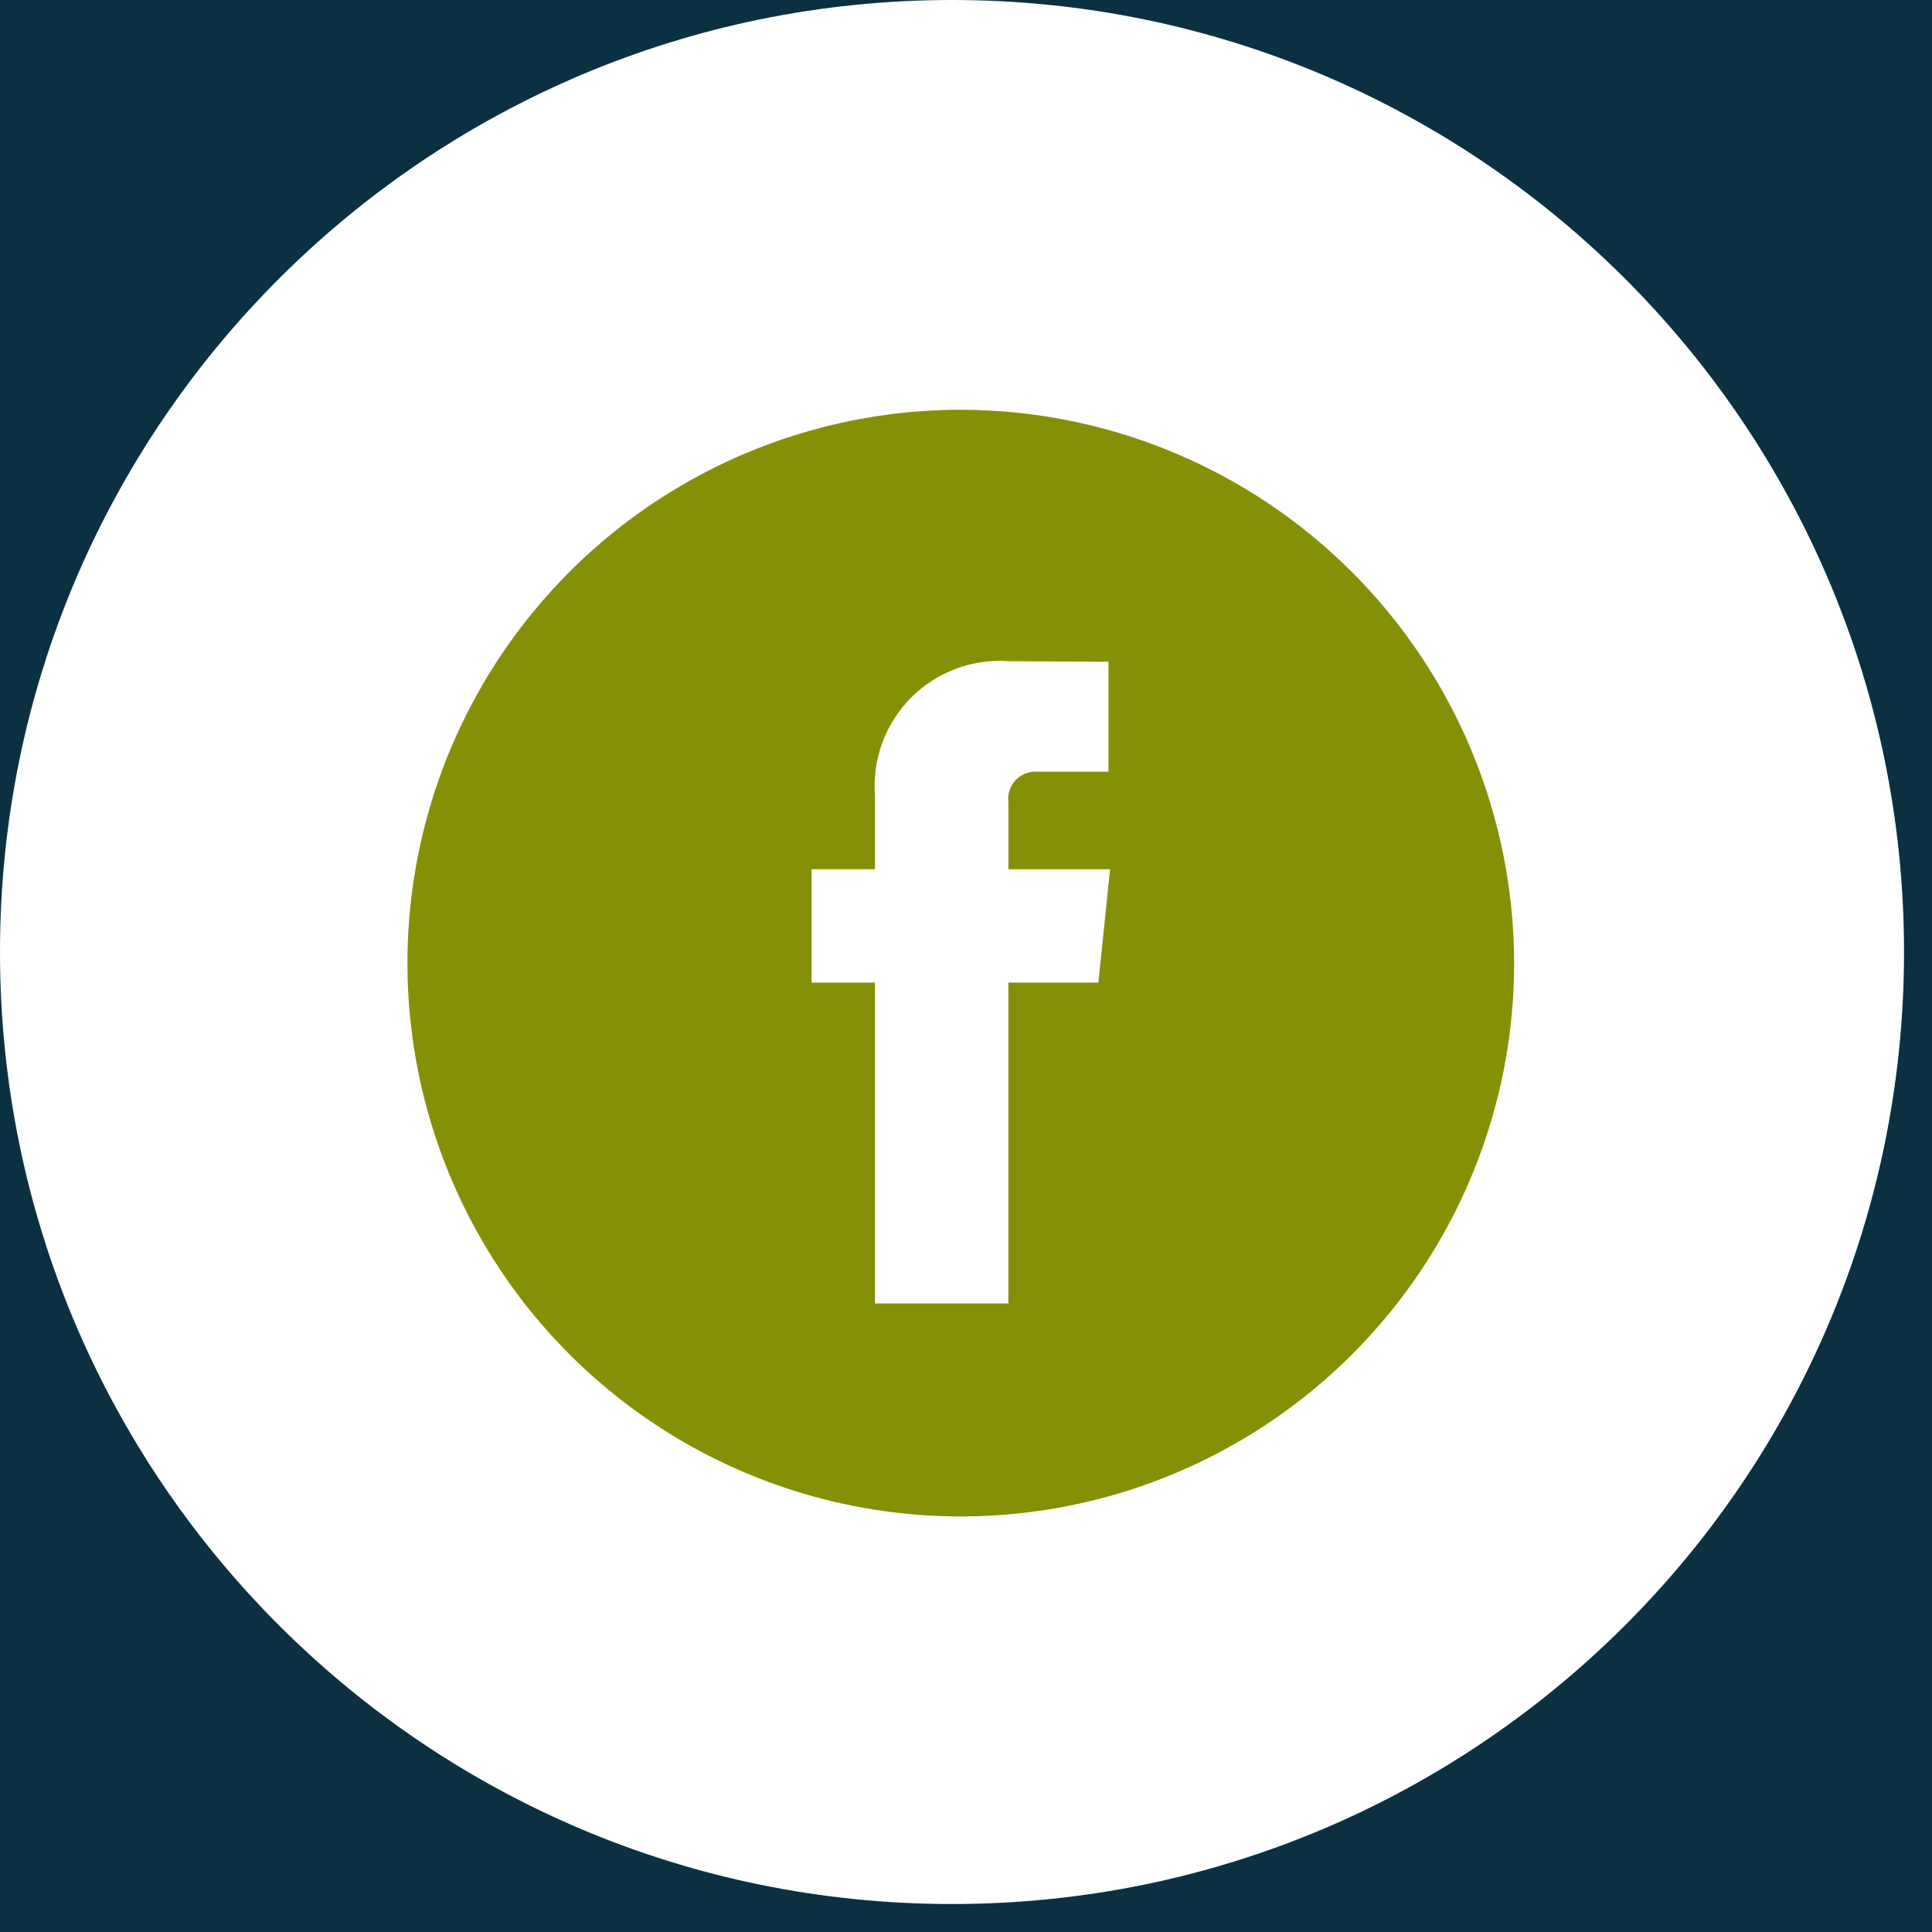
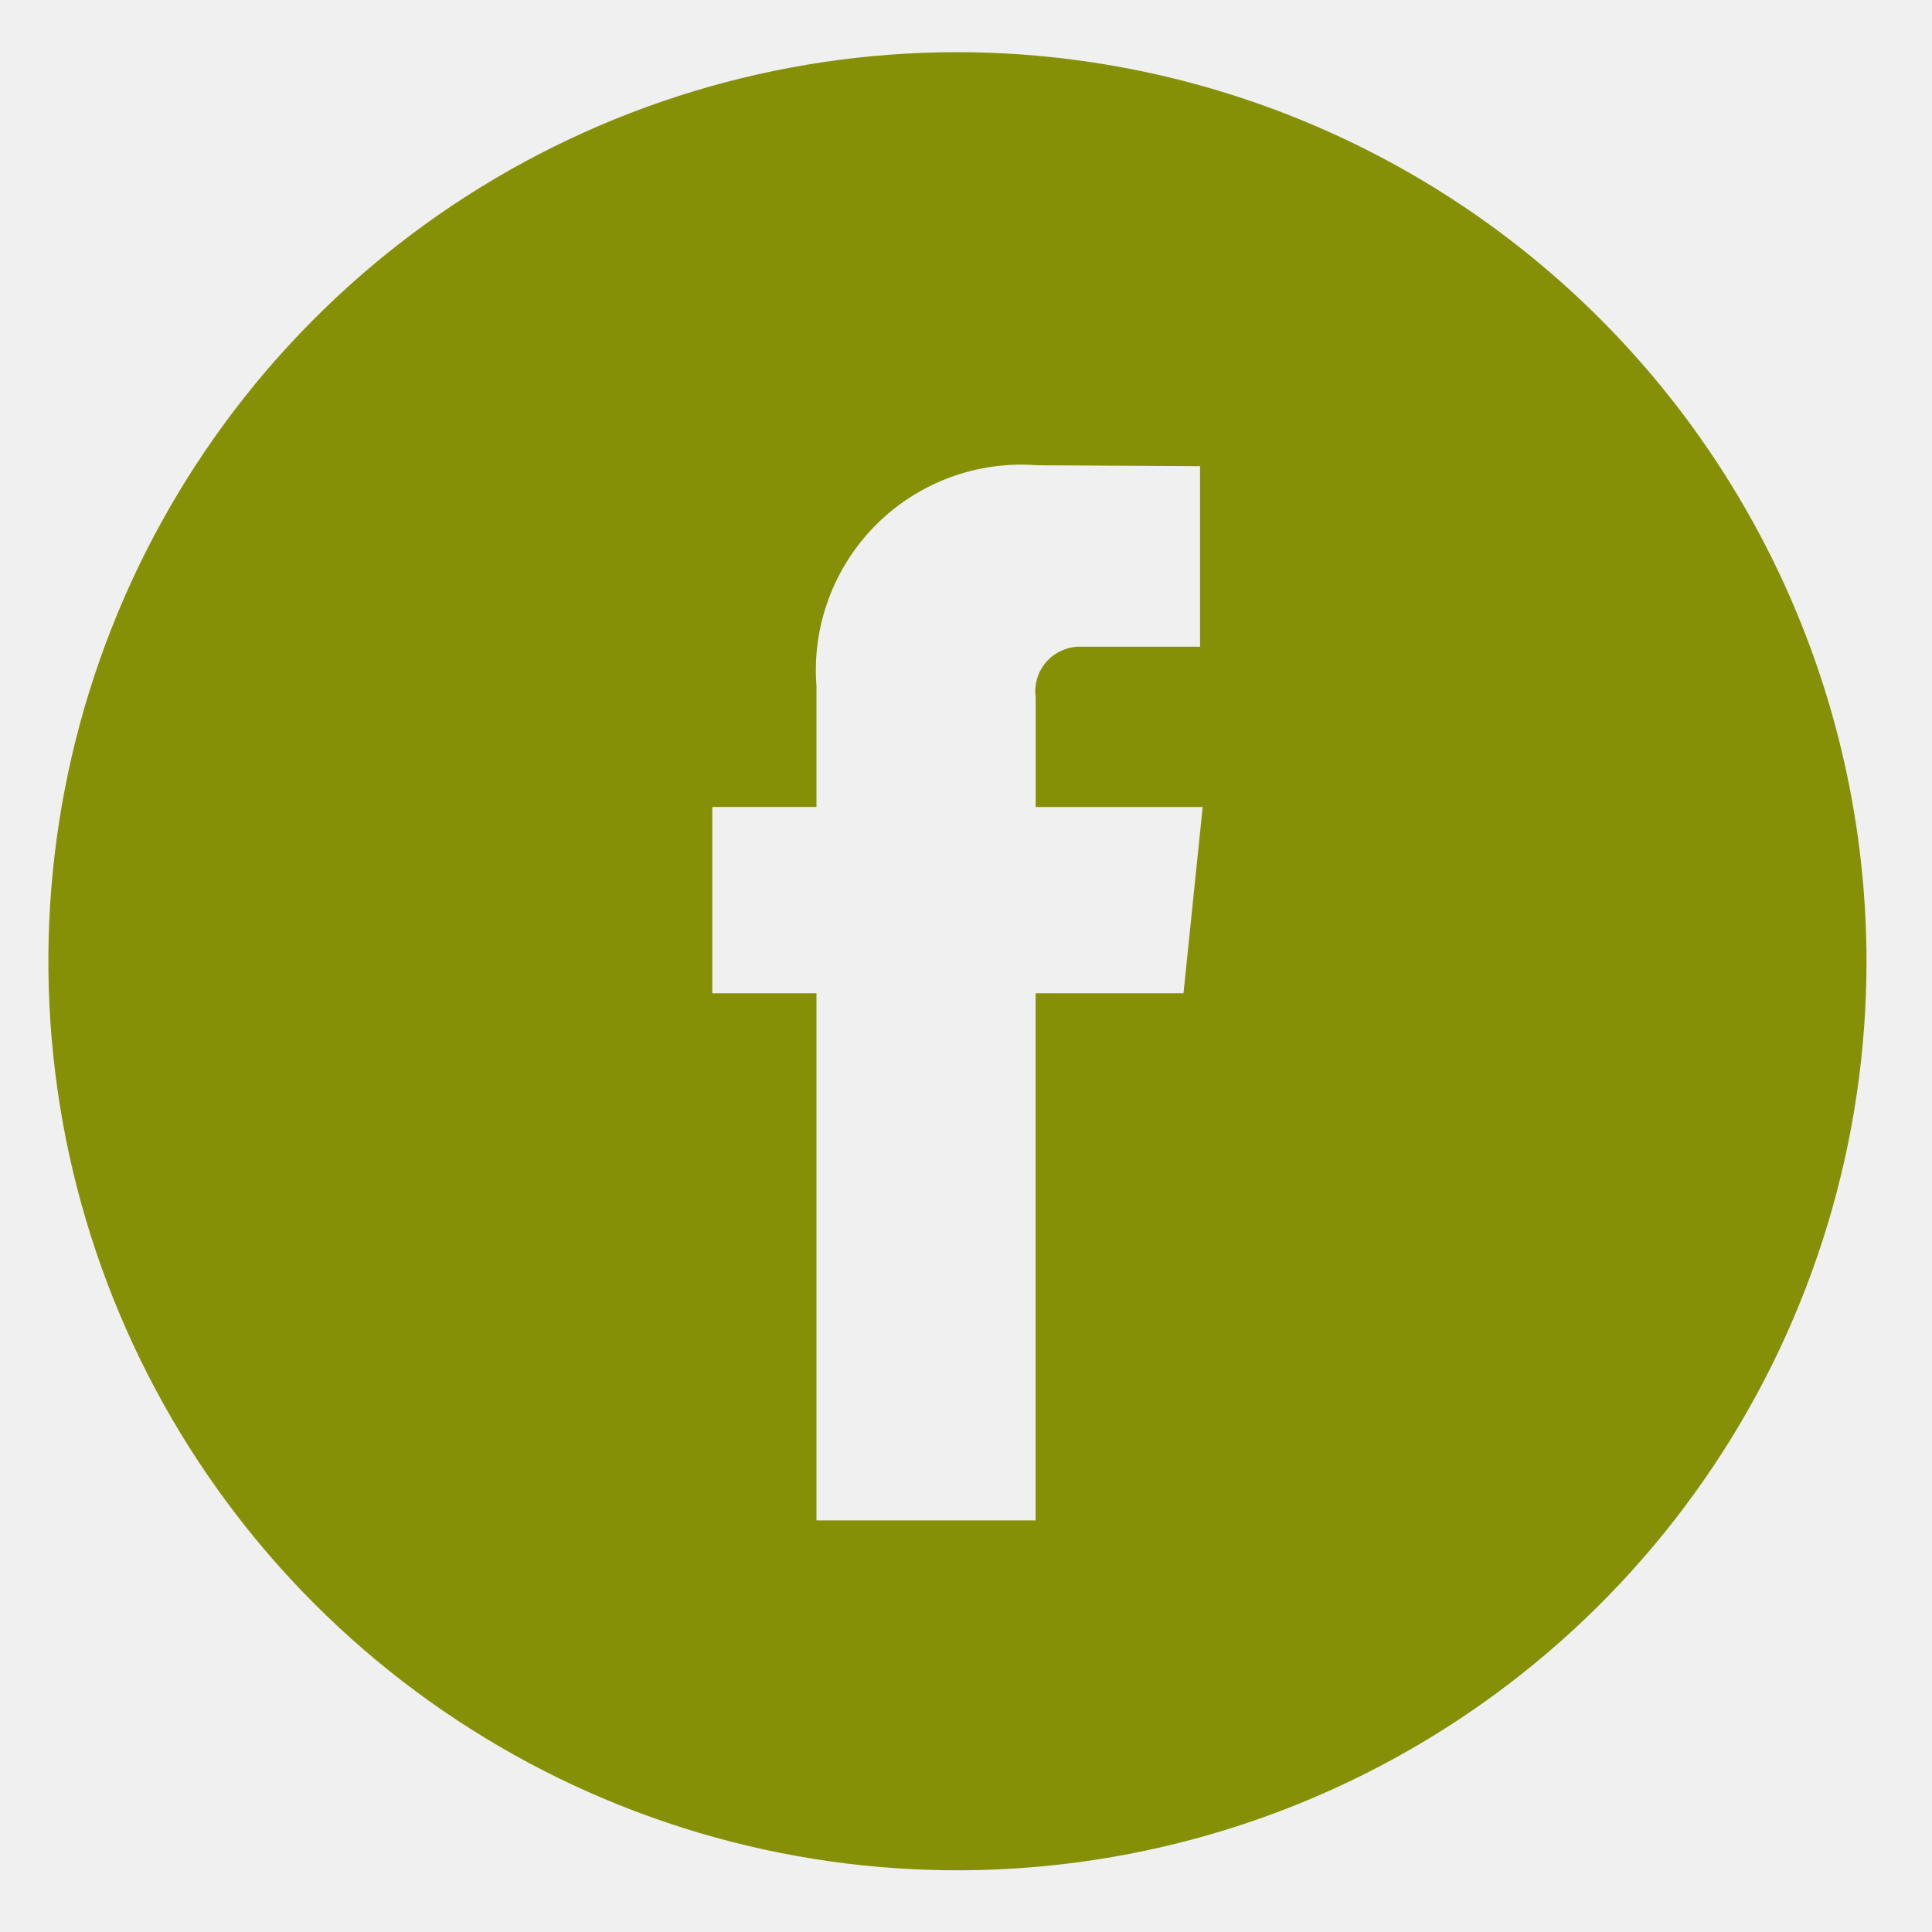
- <svg xmlns="http://www.w3.org/2000/svg" width="46" height="46" viewBox="0 0 46 46" fill="none">
-   <rect width="46" height="46" fill="#1E1E1E" />
-   <g clip-path="url(#clip0_0_1)">
-     <rect width="1920" height="1697" transform="translate(-225 -1611)" fill="white" />
-     <rect x="-225" y="-533" width="1920" height="623" fill="#0B3041" />
-     <path d="M22.667 45.334C35.186 45.334 45.334 35.186 45.334 22.667C45.334 10.148 35.186 0 22.667 0C10.148 0 0 10.148 0 22.667C0 35.186 10.148 45.334 22.667 45.334Z" fill="white" />
-     <path d="M22.876 9.756C20.27 9.756 17.723 10.529 15.556 11.976C13.39 13.424 11.701 15.482 10.704 17.889C9.707 20.297 9.446 22.946 9.954 25.501C10.463 28.057 11.717 30.405 13.56 32.247C15.403 34.09 17.75 35.344 20.306 35.853C22.862 36.361 25.511 36.1 27.918 35.103C30.325 34.106 32.383 32.417 33.831 30.251C35.279 28.084 36.051 25.537 36.051 22.931C36.047 19.438 34.658 16.089 32.188 13.619C29.718 11.149 26.369 9.76 22.876 9.756ZM26.152 23.395H24.009V31.035H20.833V23.395H19.323V20.695H20.833V18.948C20.799 18.518 20.859 18.087 21.008 17.682C21.157 17.278 21.392 16.911 21.696 16.606C22.001 16.302 22.368 16.067 22.773 15.918C23.177 15.768 23.609 15.709 24.038 15.743L26.392 15.756V18.373H24.683C24.588 18.368 24.493 18.385 24.405 18.421C24.317 18.457 24.238 18.512 24.173 18.583C24.109 18.653 24.061 18.736 24.033 18.828C24.005 18.919 23.997 19.015 24.01 19.109V20.696H26.43L26.152 23.395Z" fill="#869006" />
-   </g>
-   <defs>
-     <clipPath id="clip0_0_1">
-       <rect width="1920" height="1697" fill="white" transform="translate(-225 -1611)" />
-     </clipPath>
-   </defs>
+ <svg xmlns="http://www.w3.org/2000/svg" width="28" height="28" viewBox="0 0 28 28" fill="none">
+   <path d="M13.876 0.756C11.27 0.756 8.723 1.529 6.557 2.976C4.39 4.424 2.701 6.482 1.704 8.889C0.707 11.296 0.446 13.945 0.954 16.501C1.463 19.057 2.717 21.404 4.56 23.247C6.403 25.09 8.75 26.344 11.306 26.853C13.862 27.361 16.511 27.1 18.918 26.103C21.325 25.106 23.383 23.417 24.831 21.25C26.279 19.084 27.051 16.537 27.051 13.931C27.047 10.438 25.658 7.089 23.188 4.619C20.718 2.149 17.369 0.76 13.876 0.756ZM17.152 14.395H15.009V22.035H11.833V14.395H10.323V11.695H11.833V9.948C11.799 9.518 11.859 9.087 12.008 8.682C12.157 8.278 12.392 7.911 12.696 7.606C13.001 7.301 13.368 7.066 13.773 6.917C14.177 6.768 14.609 6.709 15.038 6.743L17.392 6.756V9.373H15.683C15.588 9.368 15.493 9.384 15.405 9.421C15.317 9.457 15.238 9.512 15.173 9.582C15.109 9.653 15.061 9.736 15.033 9.827C15.005 9.918 14.997 10.014 15.01 10.109V11.696H17.43L17.152 14.395Z" fill="#869006" />
</svg>
